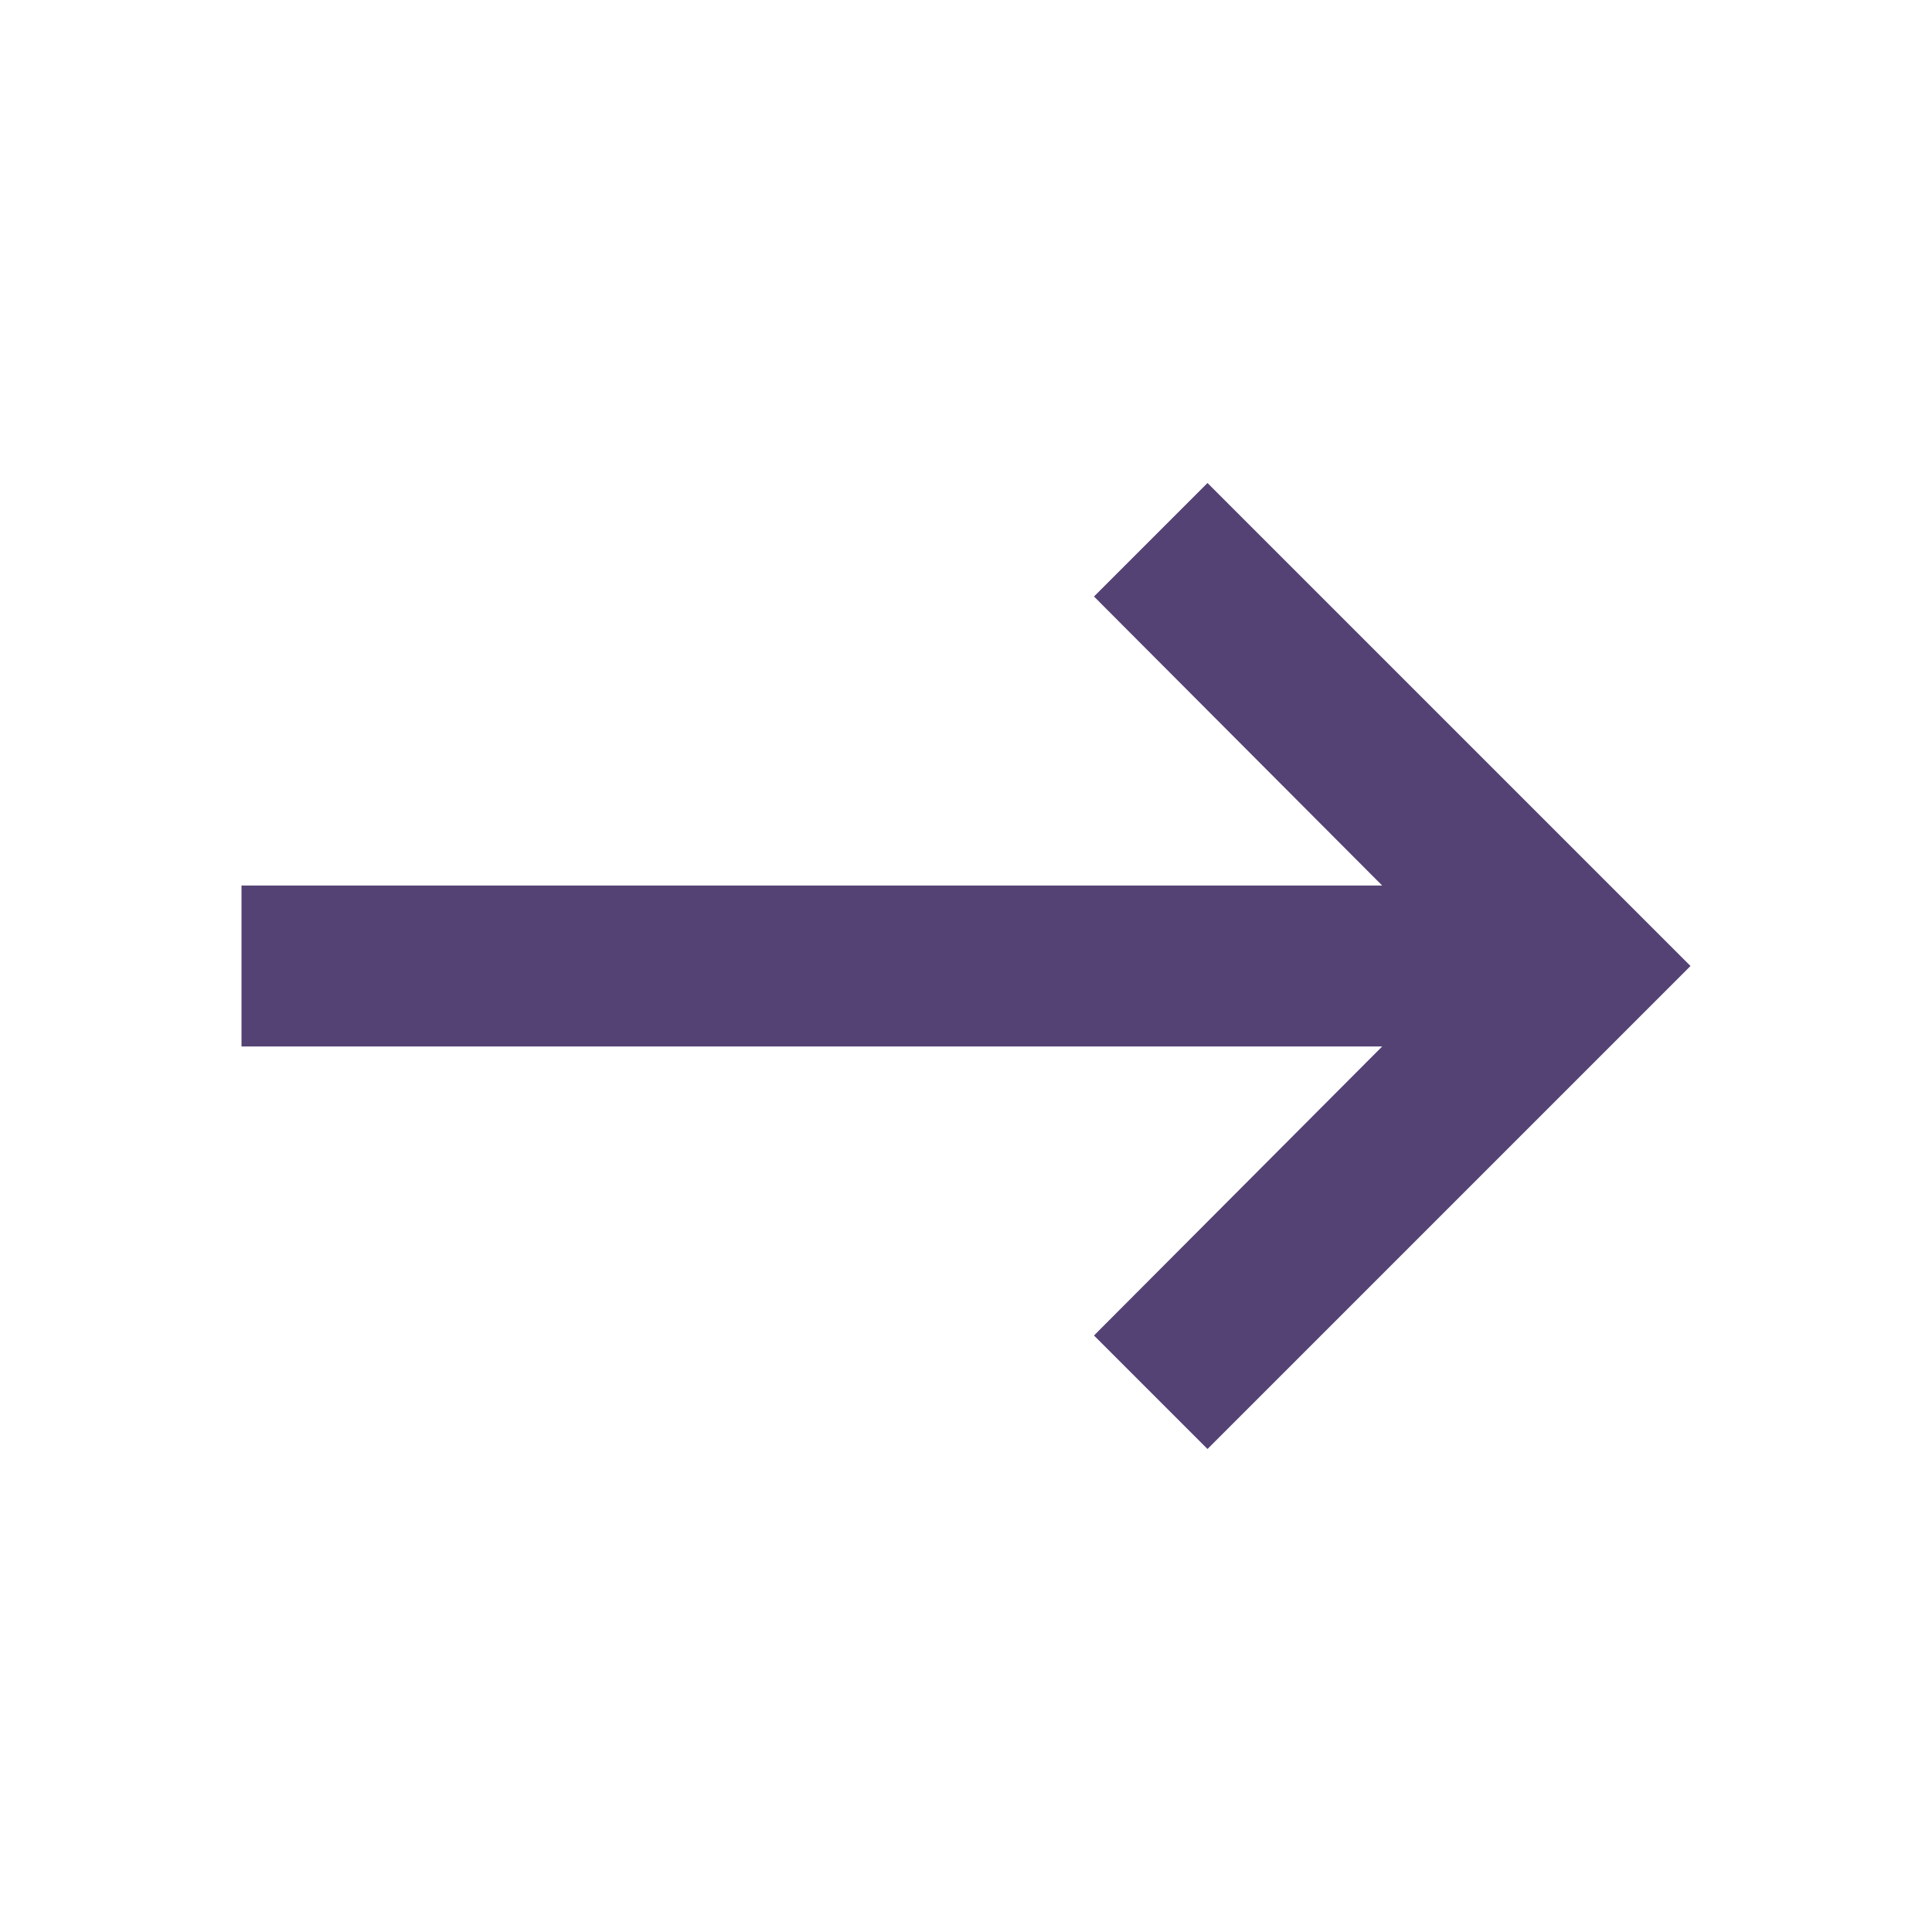
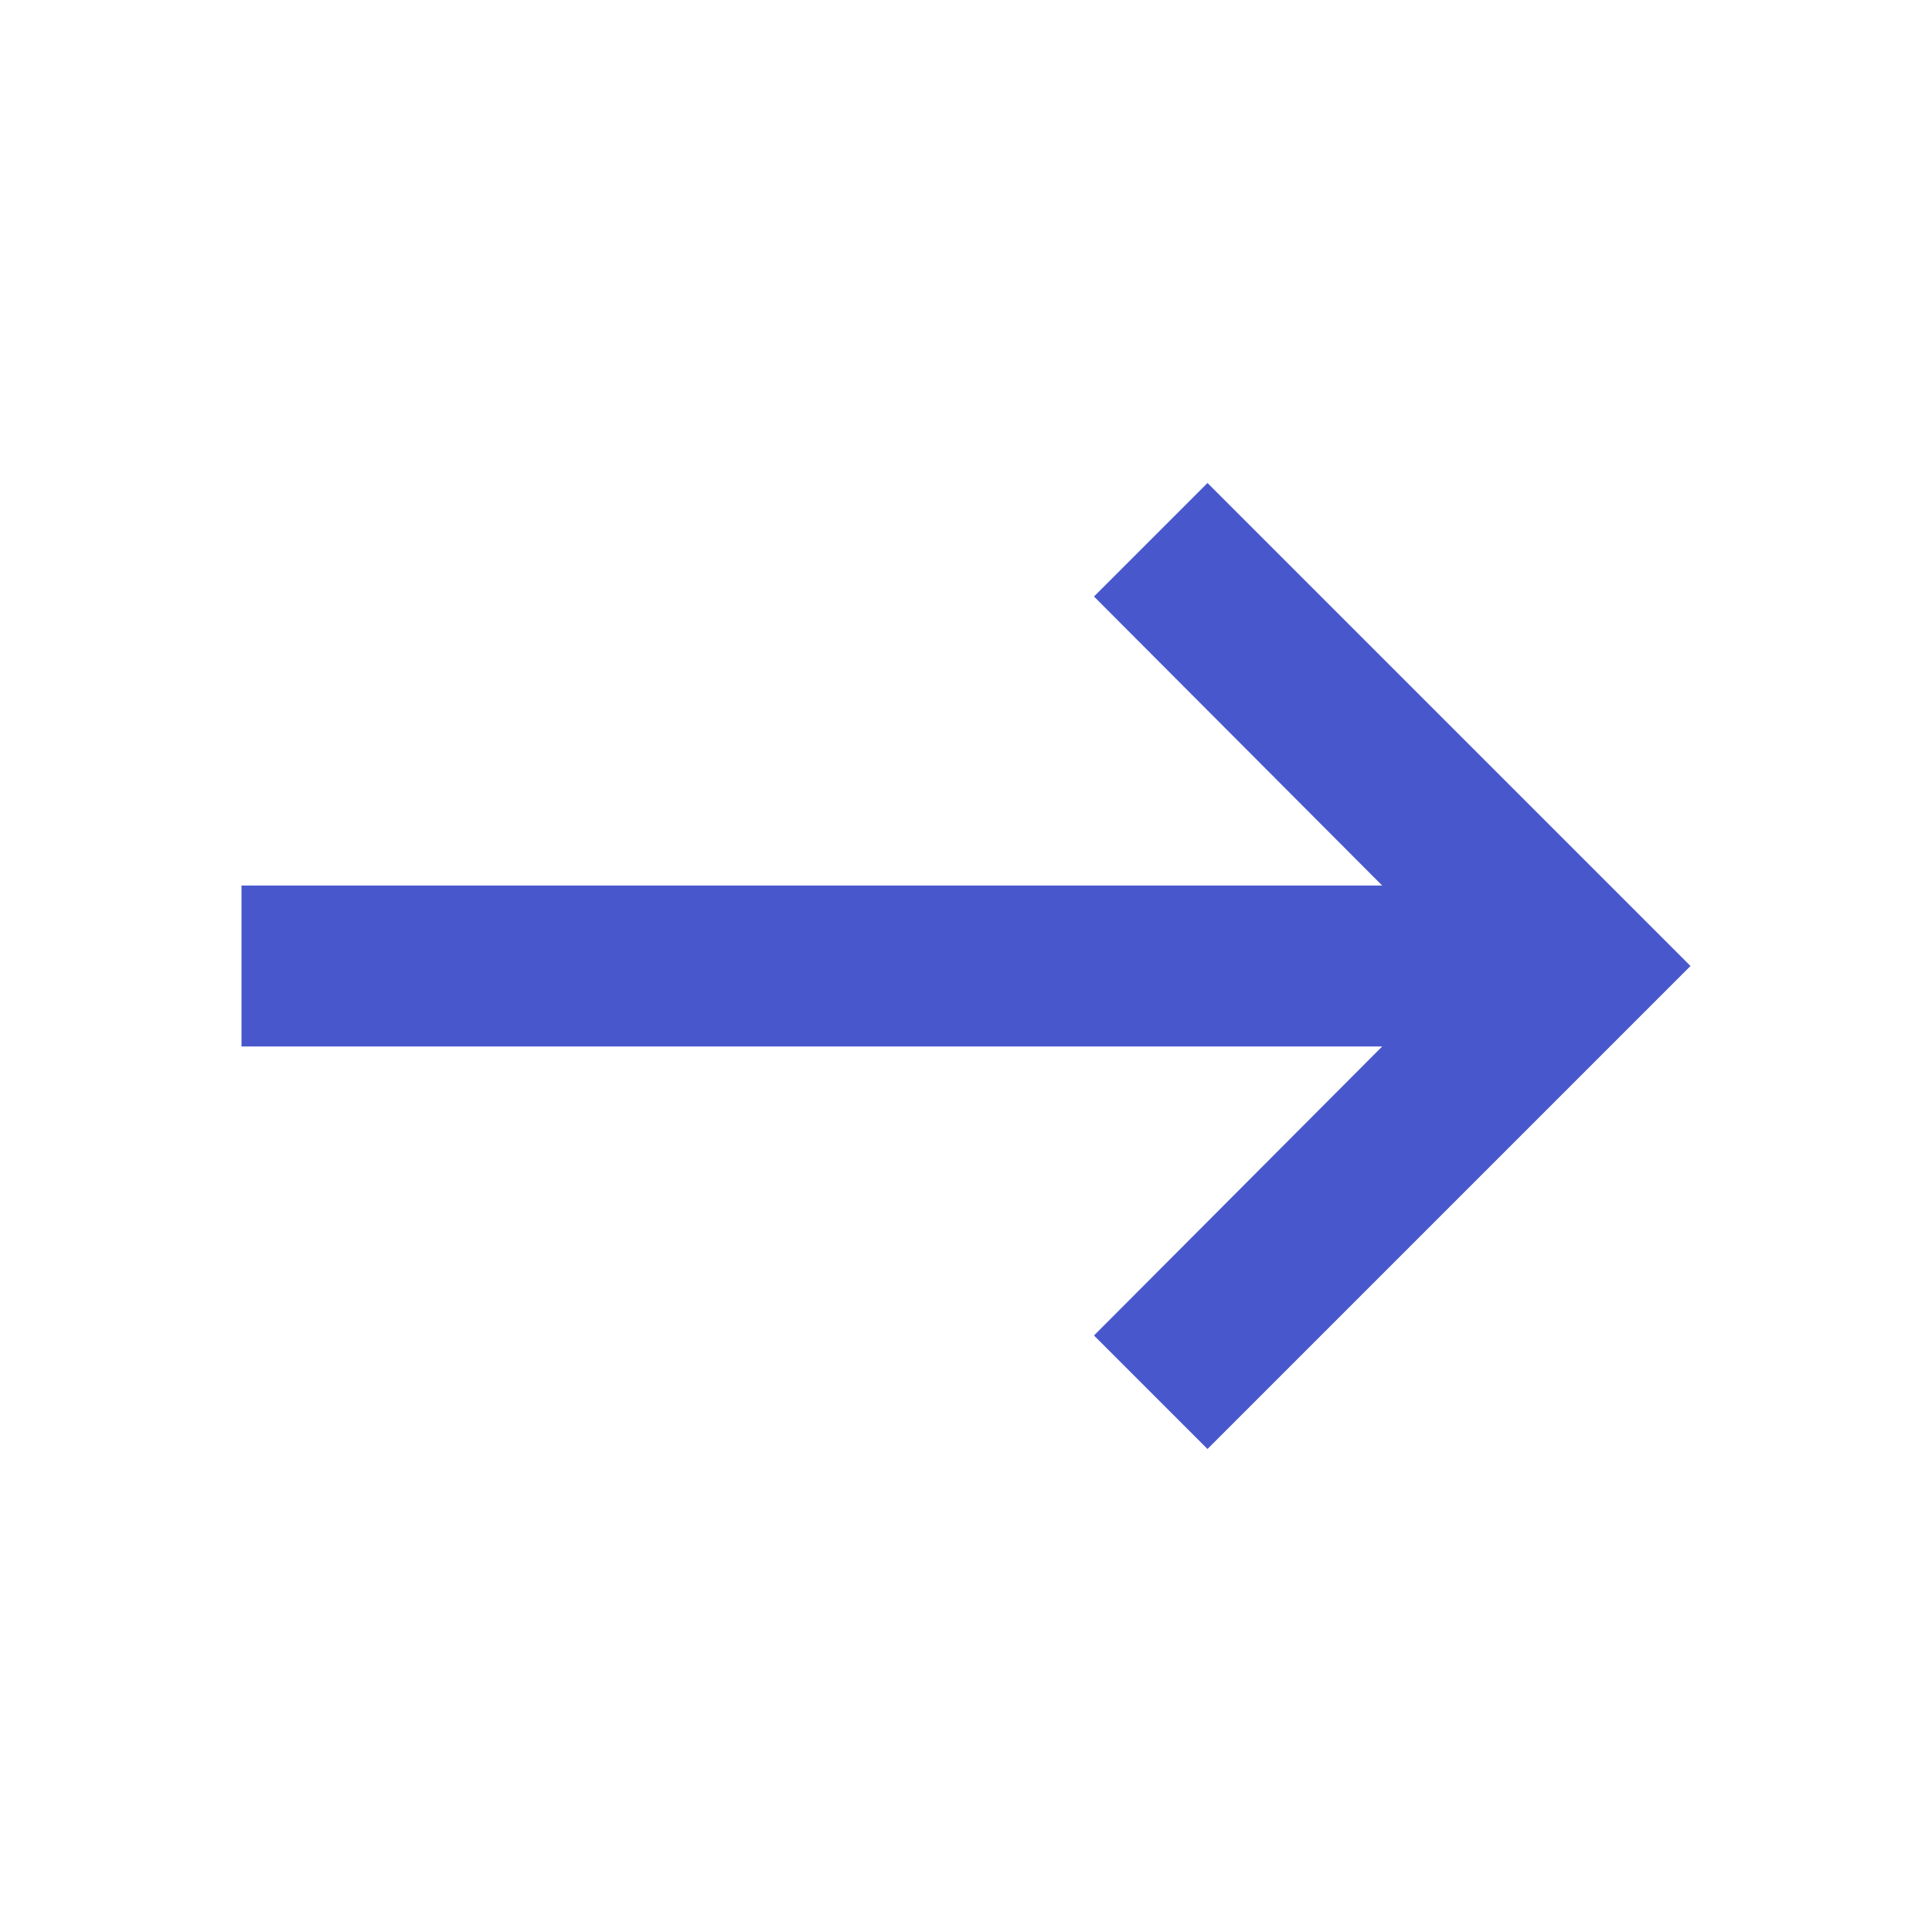
<svg xmlns="http://www.w3.org/2000/svg" width="44" height="44" viewBox="0 0 44 44" fill="none">
-   <path d="M5.5 23.833L31.478 23.833L24.915 30.415L27.5 33L38.5 22L27.5 11L24.915 13.585L31.478 20.167L5.5 20.167V23.833Z" fill="#544274" />
+   <path d="M5.5 23.833L31.478 23.833L24.915 30.415L27.5 33L38.5 22L27.5 11L24.915 13.585L31.478 20.167L5.5 20.167V23.833Z" fill="#4858CC" />
</svg>
